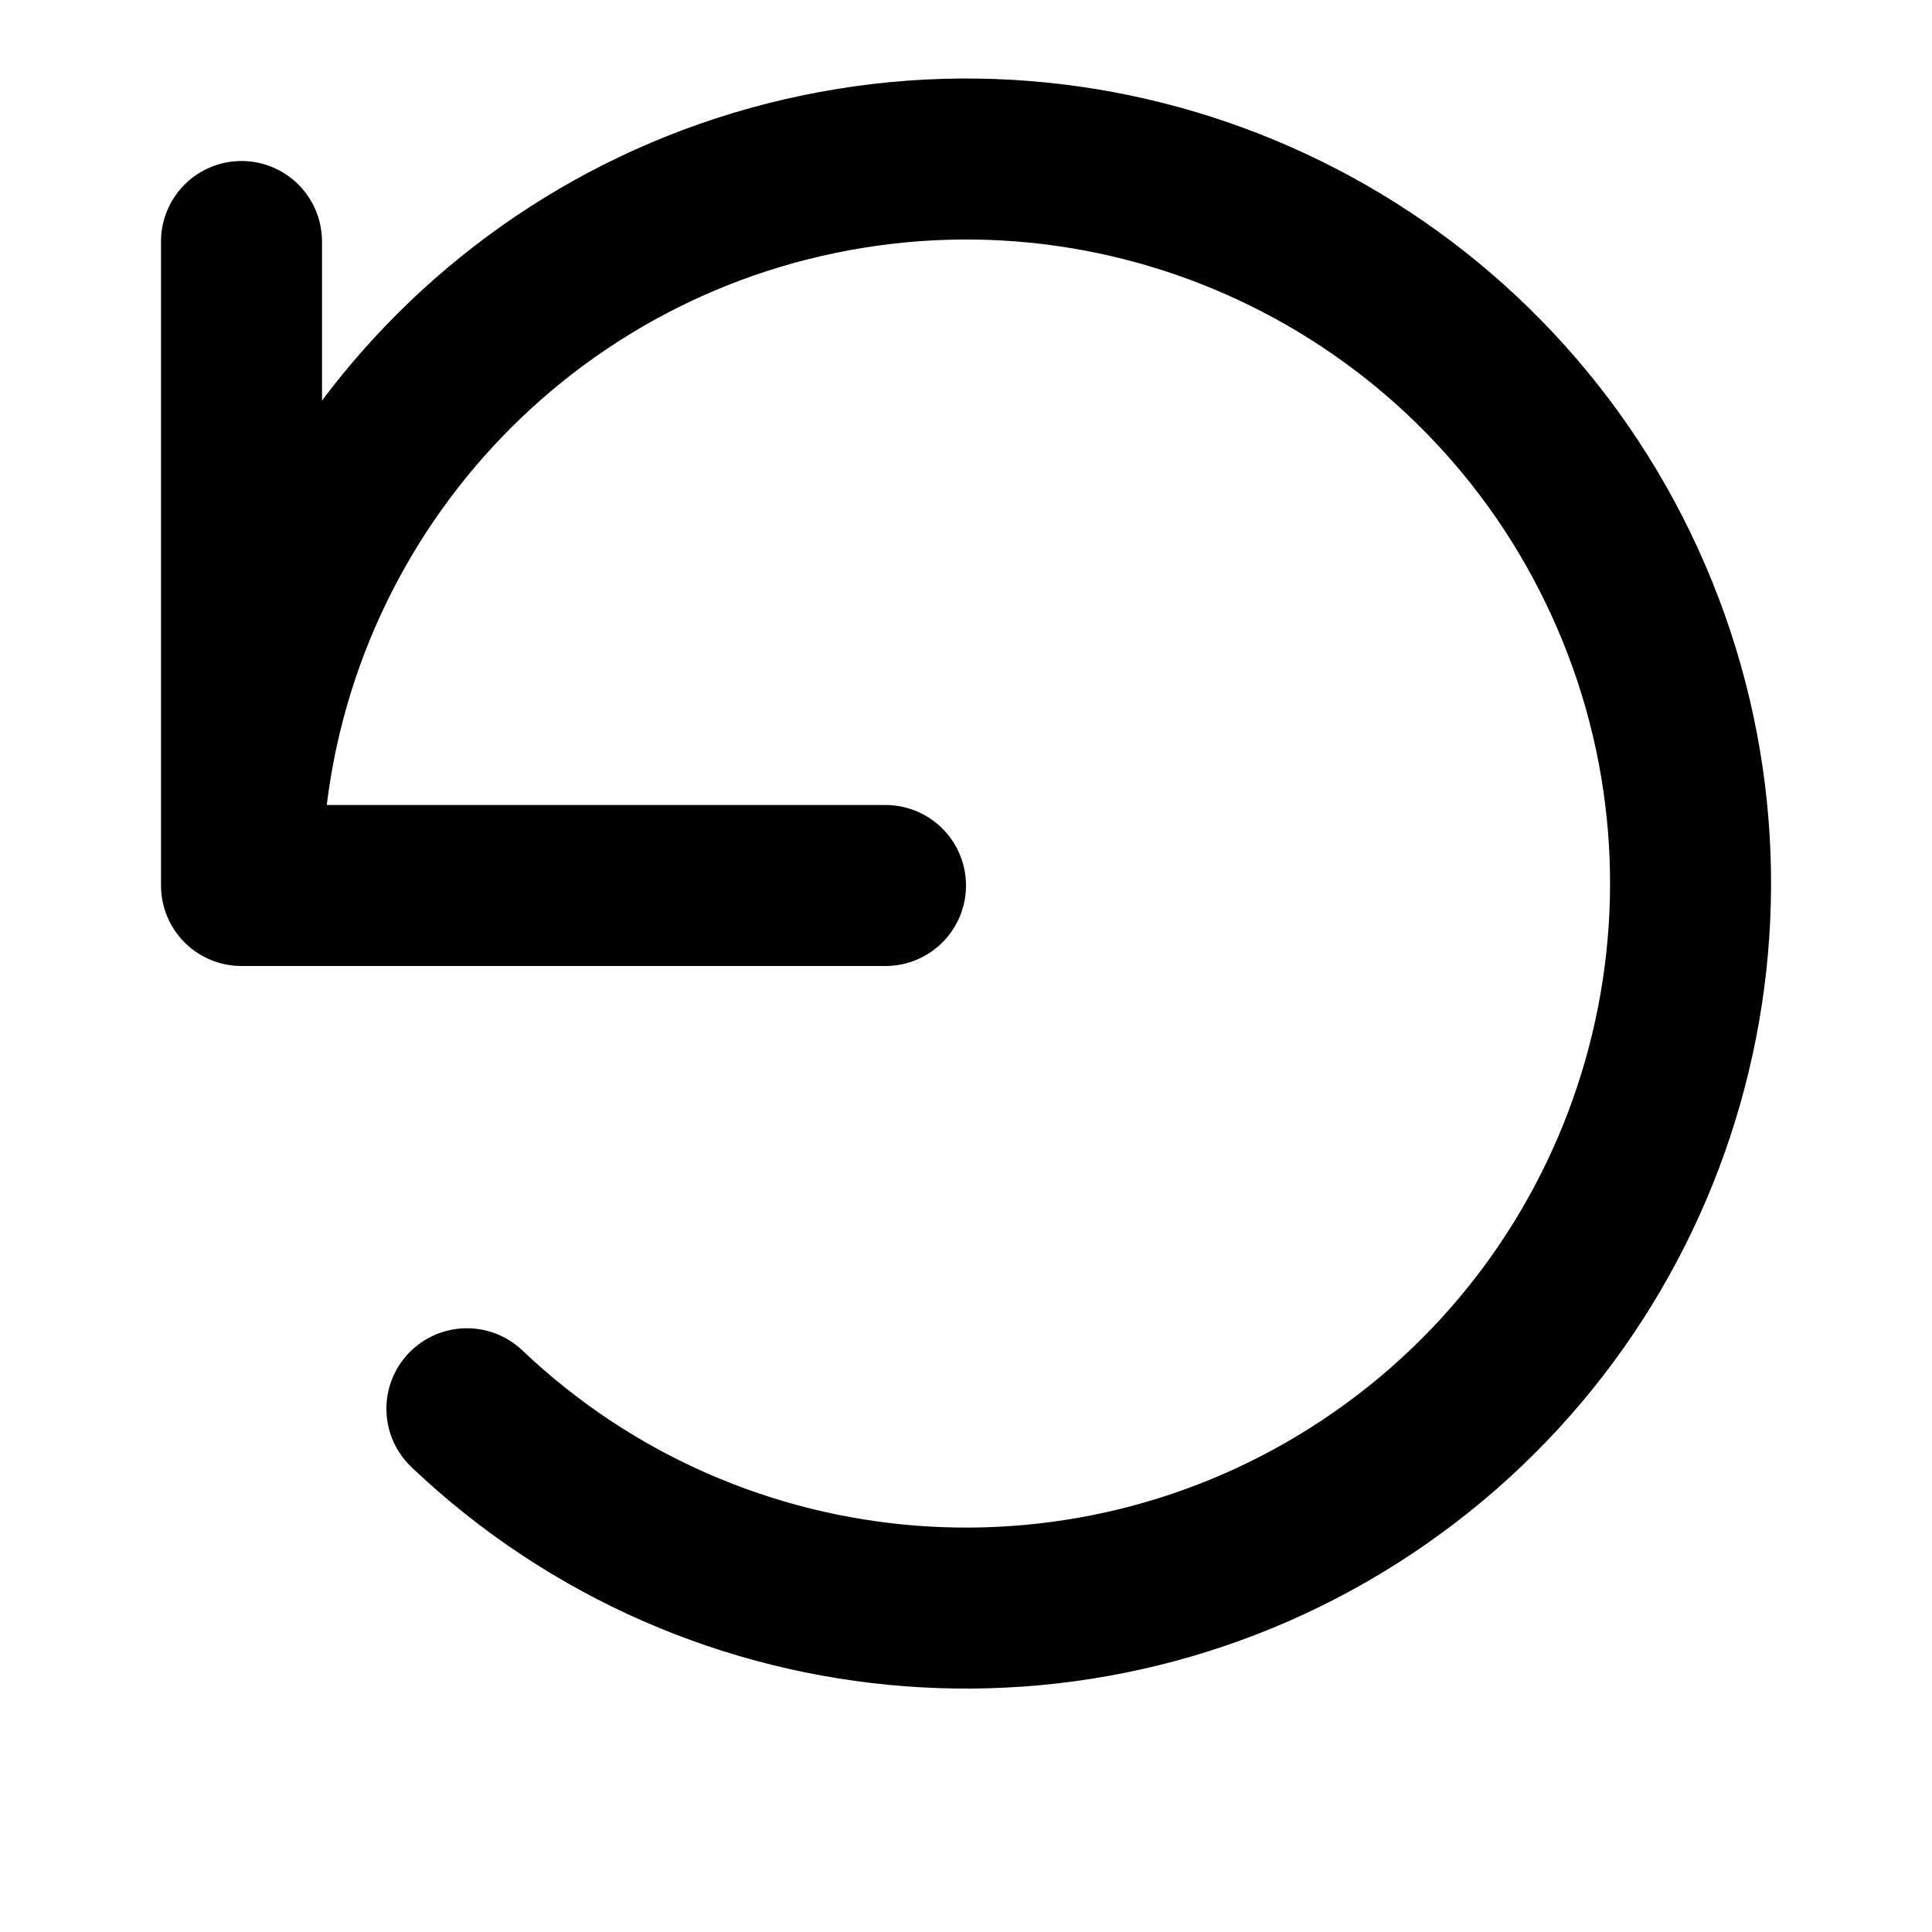
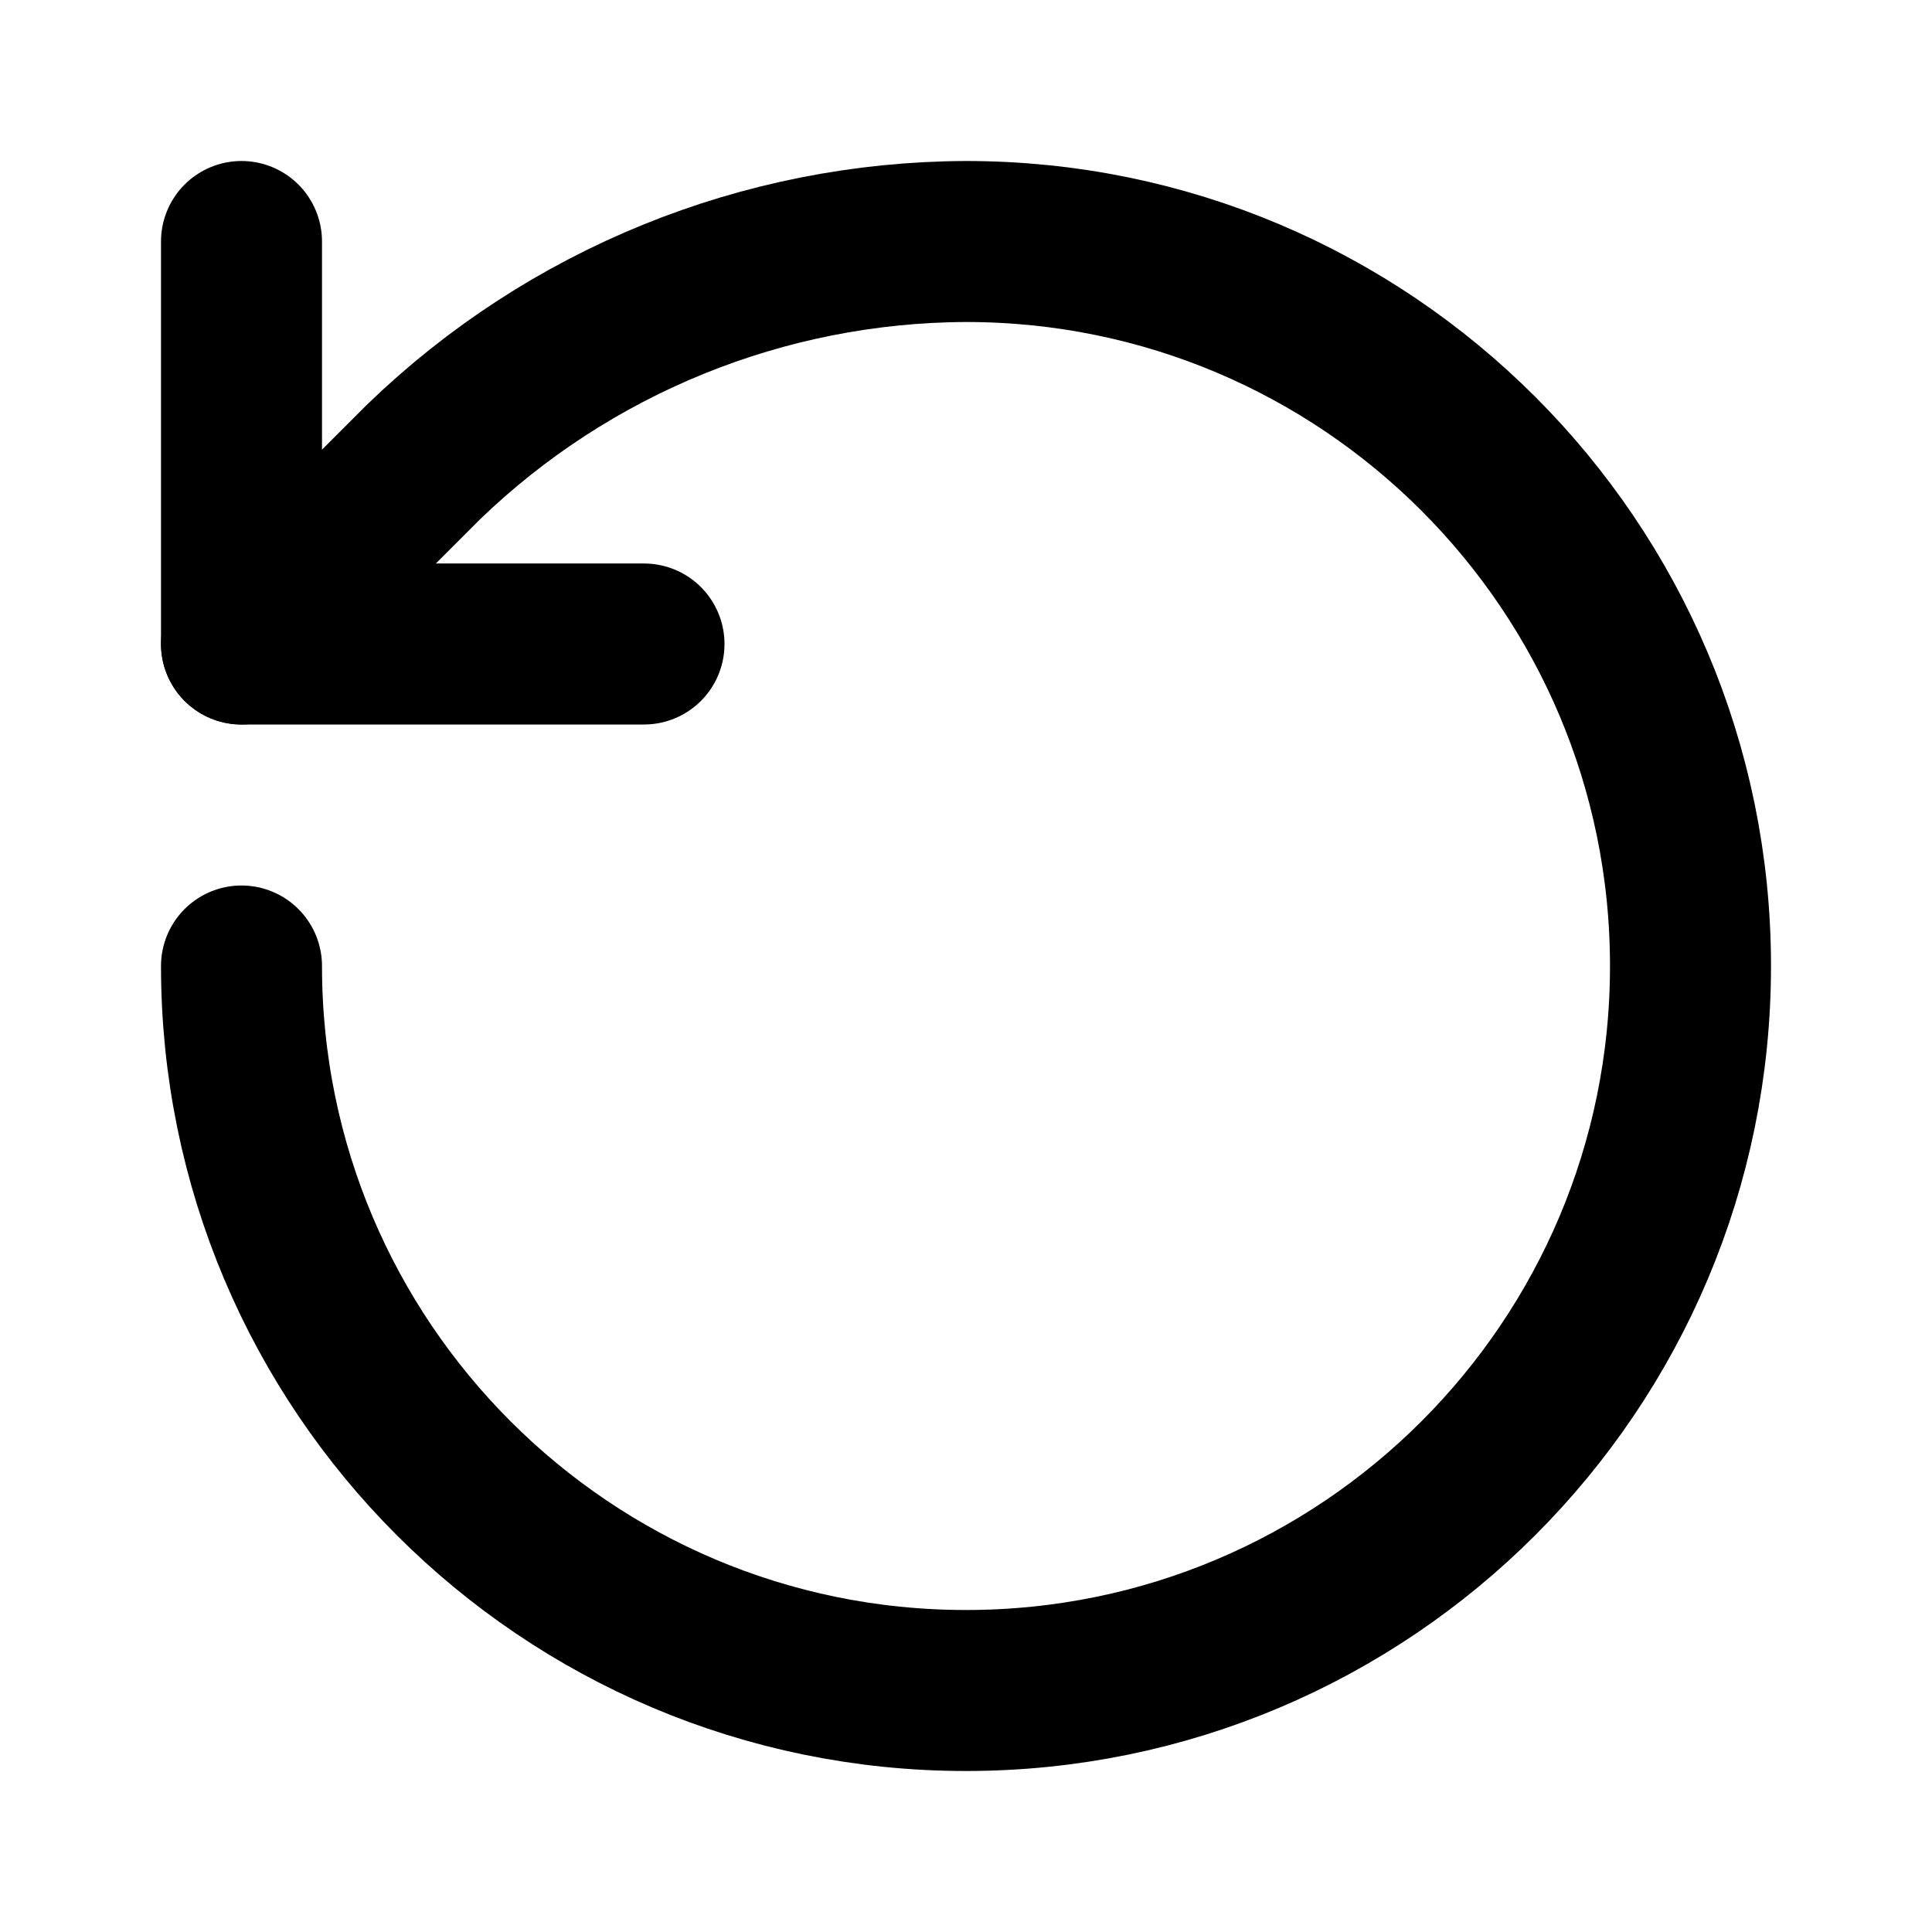
- <svg xmlns="http://www.w3.org/2000/svg" viewBox="0 0 24 24" fill="none" stroke="#000" stroke-width="2" stroke-linecap="round" stroke-linejoin="round">
-   <path d="M3 11a9 9 0 1 1 2.8 6.5M3 3v8h8" />
+ <svg xmlns="http://www.w3.org/2000/svg" width="24" height="24" viewBox="0 0 24 24" fill="none" stroke="currentColor" stroke-width="2" stroke-linecap="round" stroke-linejoin="round">
+   <path d="M3 12a9 9 0 1 0 9-9 9.75 9.75 0 0 0-6.74 2.74L3 8" />
+   <path d="M3 3v5h5" />
</svg>
